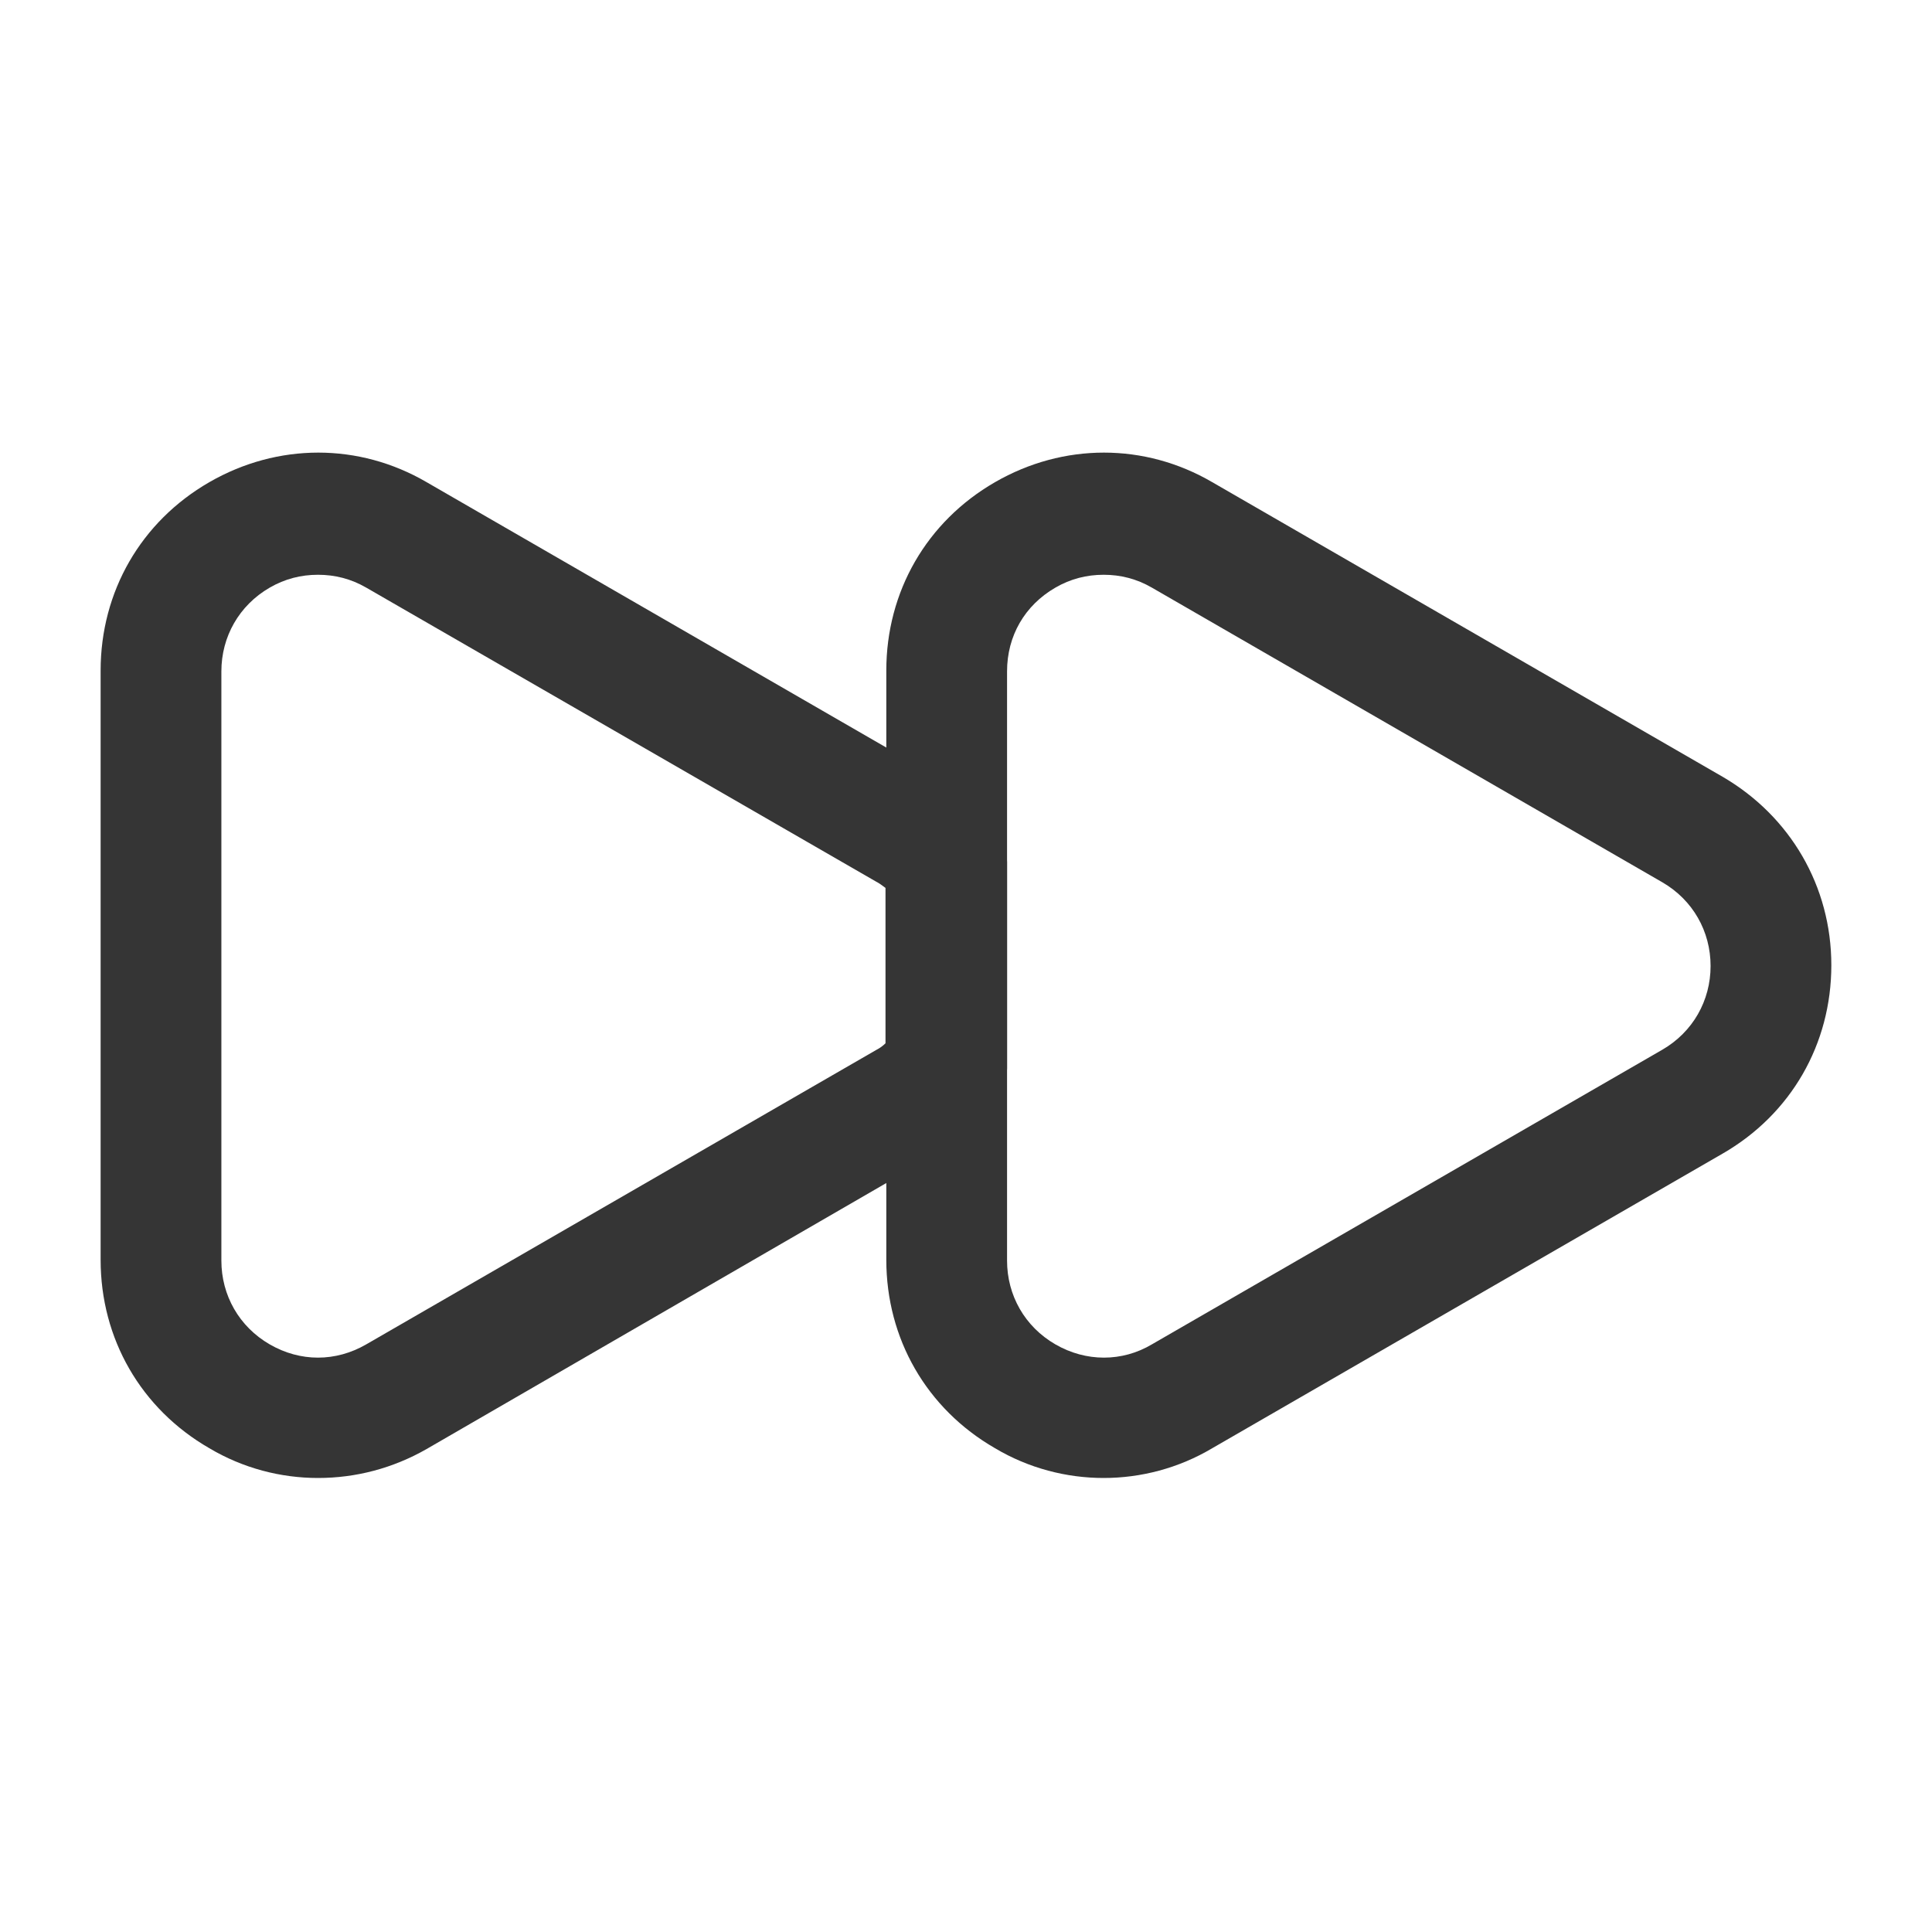
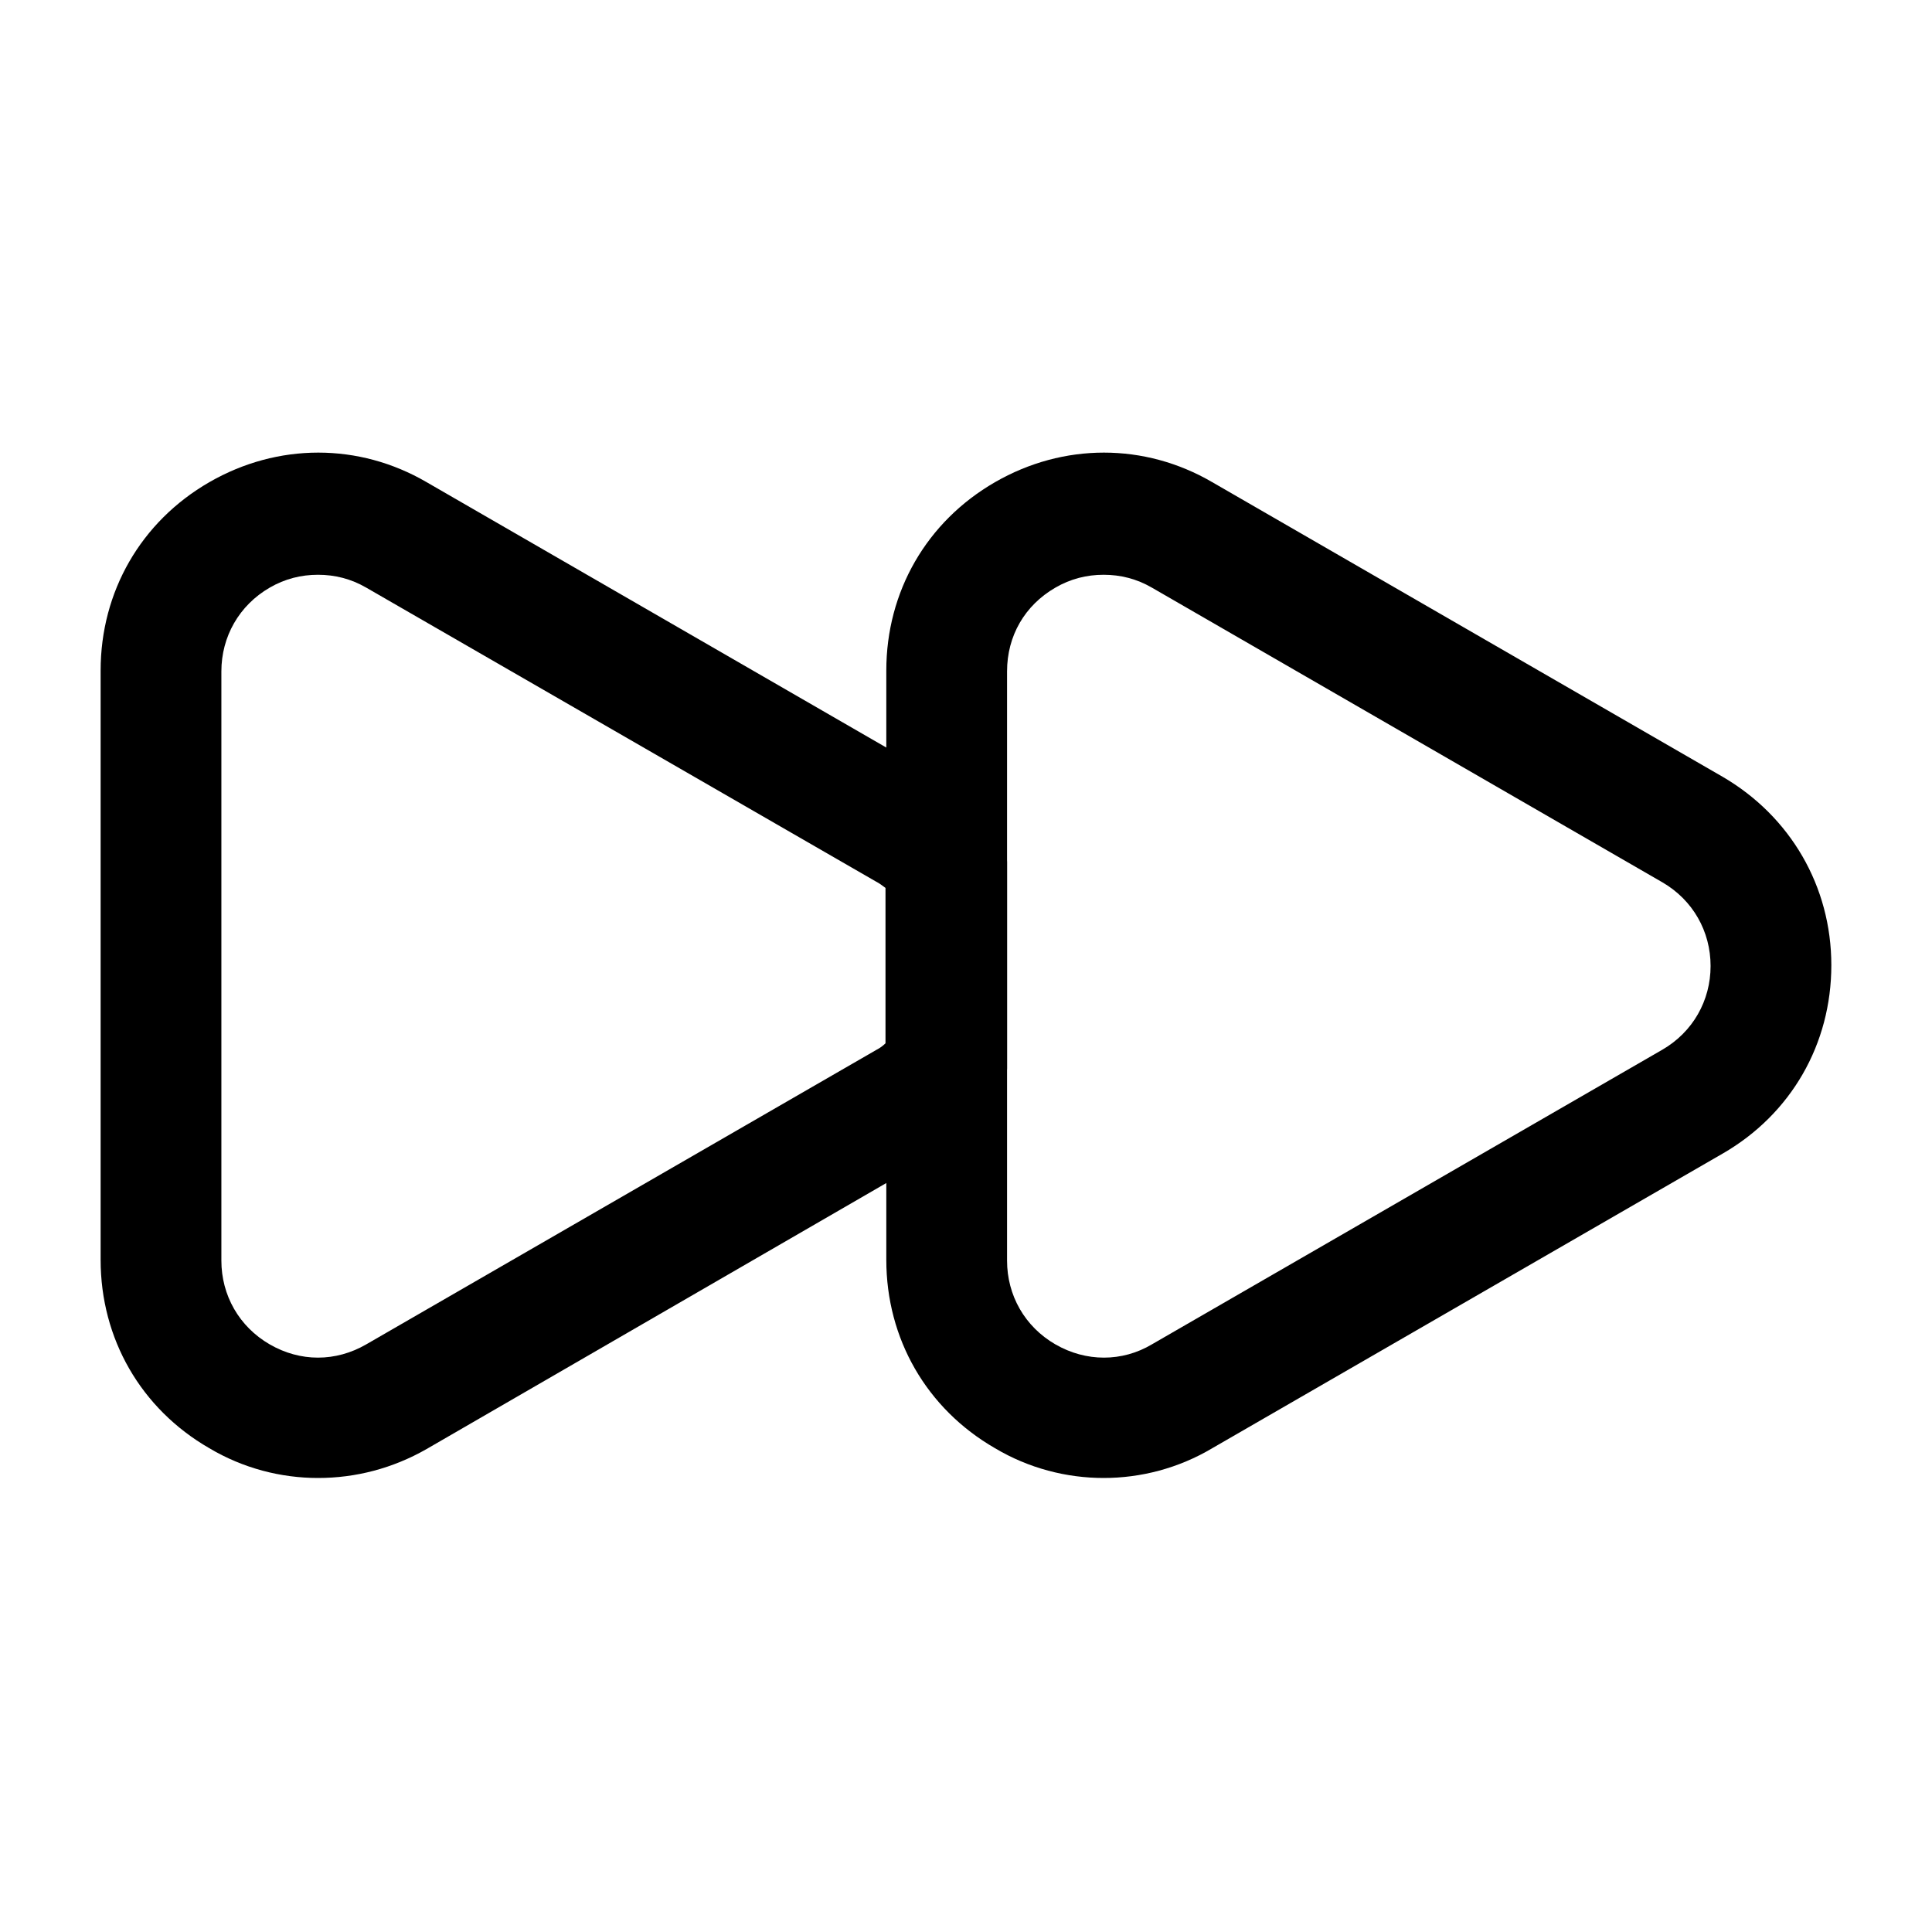
<svg xmlns="http://www.w3.org/2000/svg" width="48" height="48" viewBox="0 0 48 48" fill="none">
-   <path d="M7.9 36.72C6.98 36.72 6.04 36.48 5.2 35.98C3.5 35 2.5 33.26 2.5 31.3V16.66C2.5 14.7 3.5 12.96 5.2 11.98C6.9 11 8.92 11 10.6 11.98L23.28 19.3C23.86 19.64 24.32 20.04 24.68 20.48C24.9 20.74 25.02 21.08 25.02 21.42V26.54C25.02 26.88 24.9 27.22 24.68 27.48C24.32 27.92 23.86 28.32 23.32 28.64L10.6 36C9.76 36.48 8.84 36.72 7.9 36.72ZM7.9 14.28C7.48 14.28 7.08 14.38 6.7 14.6C5.94 15.04 5.5 15.82 5.5 16.68V31.32C5.5 32.18 5.94 32.96 6.7 33.4C7.46 33.84 8.34 33.84 9.1 33.4L21.78 26.08C21.86 26.04 21.94 25.98 22 25.92V22.06C21.92 22 21.84 21.94 21.76 21.9L9.1 14.6C8.72 14.38 8.32 14.28 7.9 14.28Z" fill="#353535" />
-   <path d="M27.419 36.72C26.5 36.72 25.559 36.48 24.72 35.98C23.02 35 22.02 33.26 22.02 31.3V16.66C22.02 14.7 23.02 12.96 24.72 11.98C26.419 11 28.439 11 30.119 11.98L42.8 19.3C44.48 20.28 45.499 22.02 45.499 23.98C45.499 25.94 44.499 27.68 42.8 28.66L30.119 35.98C29.279 36.48 28.34 36.72 27.419 36.72ZM27.419 14.28C27 14.28 26.599 14.38 26.22 14.6C25.459 15.04 25.02 15.8 25.02 16.68V31.32C25.02 32.18 25.459 32.96 26.22 33.4C26.98 33.84 27.88 33.84 28.619 33.4L41.3 26.08C42.059 25.64 42.499 24.86 42.499 24C42.499 23.14 42.059 22.36 41.3 21.92L28.619 14.6C28.239 14.38 27.84 14.28 27.419 14.28Z" fill="#353535" />
+   <path d="M7.9 36.72C6.98 36.72 6.04 36.48 5.2 35.98C3.5 35 2.5 33.26 2.5 31.3V16.66C2.5 14.7 3.5 12.96 5.2 11.98C6.9 11 8.92 11 10.6 11.98L23.28 19.3C23.86 19.64 24.32 20.04 24.68 20.48C24.9 20.74 25.02 21.08 25.02 21.42V26.54C25.02 26.88 24.9 27.22 24.68 27.48C24.32 27.92 23.86 28.32 23.32 28.64L10.6 36C9.76 36.48 8.84 36.72 7.9 36.72ZM7.9 14.28C7.48 14.28 7.08 14.38 6.7 14.6C5.94 15.04 5.5 15.82 5.5 16.68V31.32C5.5 32.18 5.94 32.96 6.7 33.4C7.46 33.84 8.34 33.84 9.1 33.4L21.78 26.08C21.86 26.04 21.94 25.98 22 25.92V22.06C21.92 22 21.84 21.94 21.76 21.9L9.1 14.6C8.72 14.38 8.32 14.28 7.9 14.28Z" fill="currentColor" />
+   <path d="M27.419 36.72C26.5 36.72 25.559 36.48 24.72 35.98C23.02 35 22.02 33.26 22.02 31.3V16.66C22.02 14.7 23.02 12.96 24.72 11.98C26.419 11 28.439 11 30.119 11.98L42.8 19.3C44.48 20.28 45.499 22.02 45.499 23.98C45.499 25.94 44.499 27.68 42.8 28.66L30.119 35.98C29.279 36.48 28.34 36.72 27.419 36.72ZM27.419 14.28C27 14.28 26.599 14.38 26.22 14.6C25.459 15.04 25.02 15.8 25.02 16.68V31.32C25.02 32.18 25.459 32.96 26.22 33.4C26.98 33.84 27.88 33.84 28.619 33.4L41.3 26.08C42.059 25.64 42.499 24.86 42.499 24C42.499 23.14 42.059 22.36 41.3 21.92L28.619 14.6C28.239 14.38 27.84 14.28 27.419 14.28Z" fill="currentColor" />
</svg>
